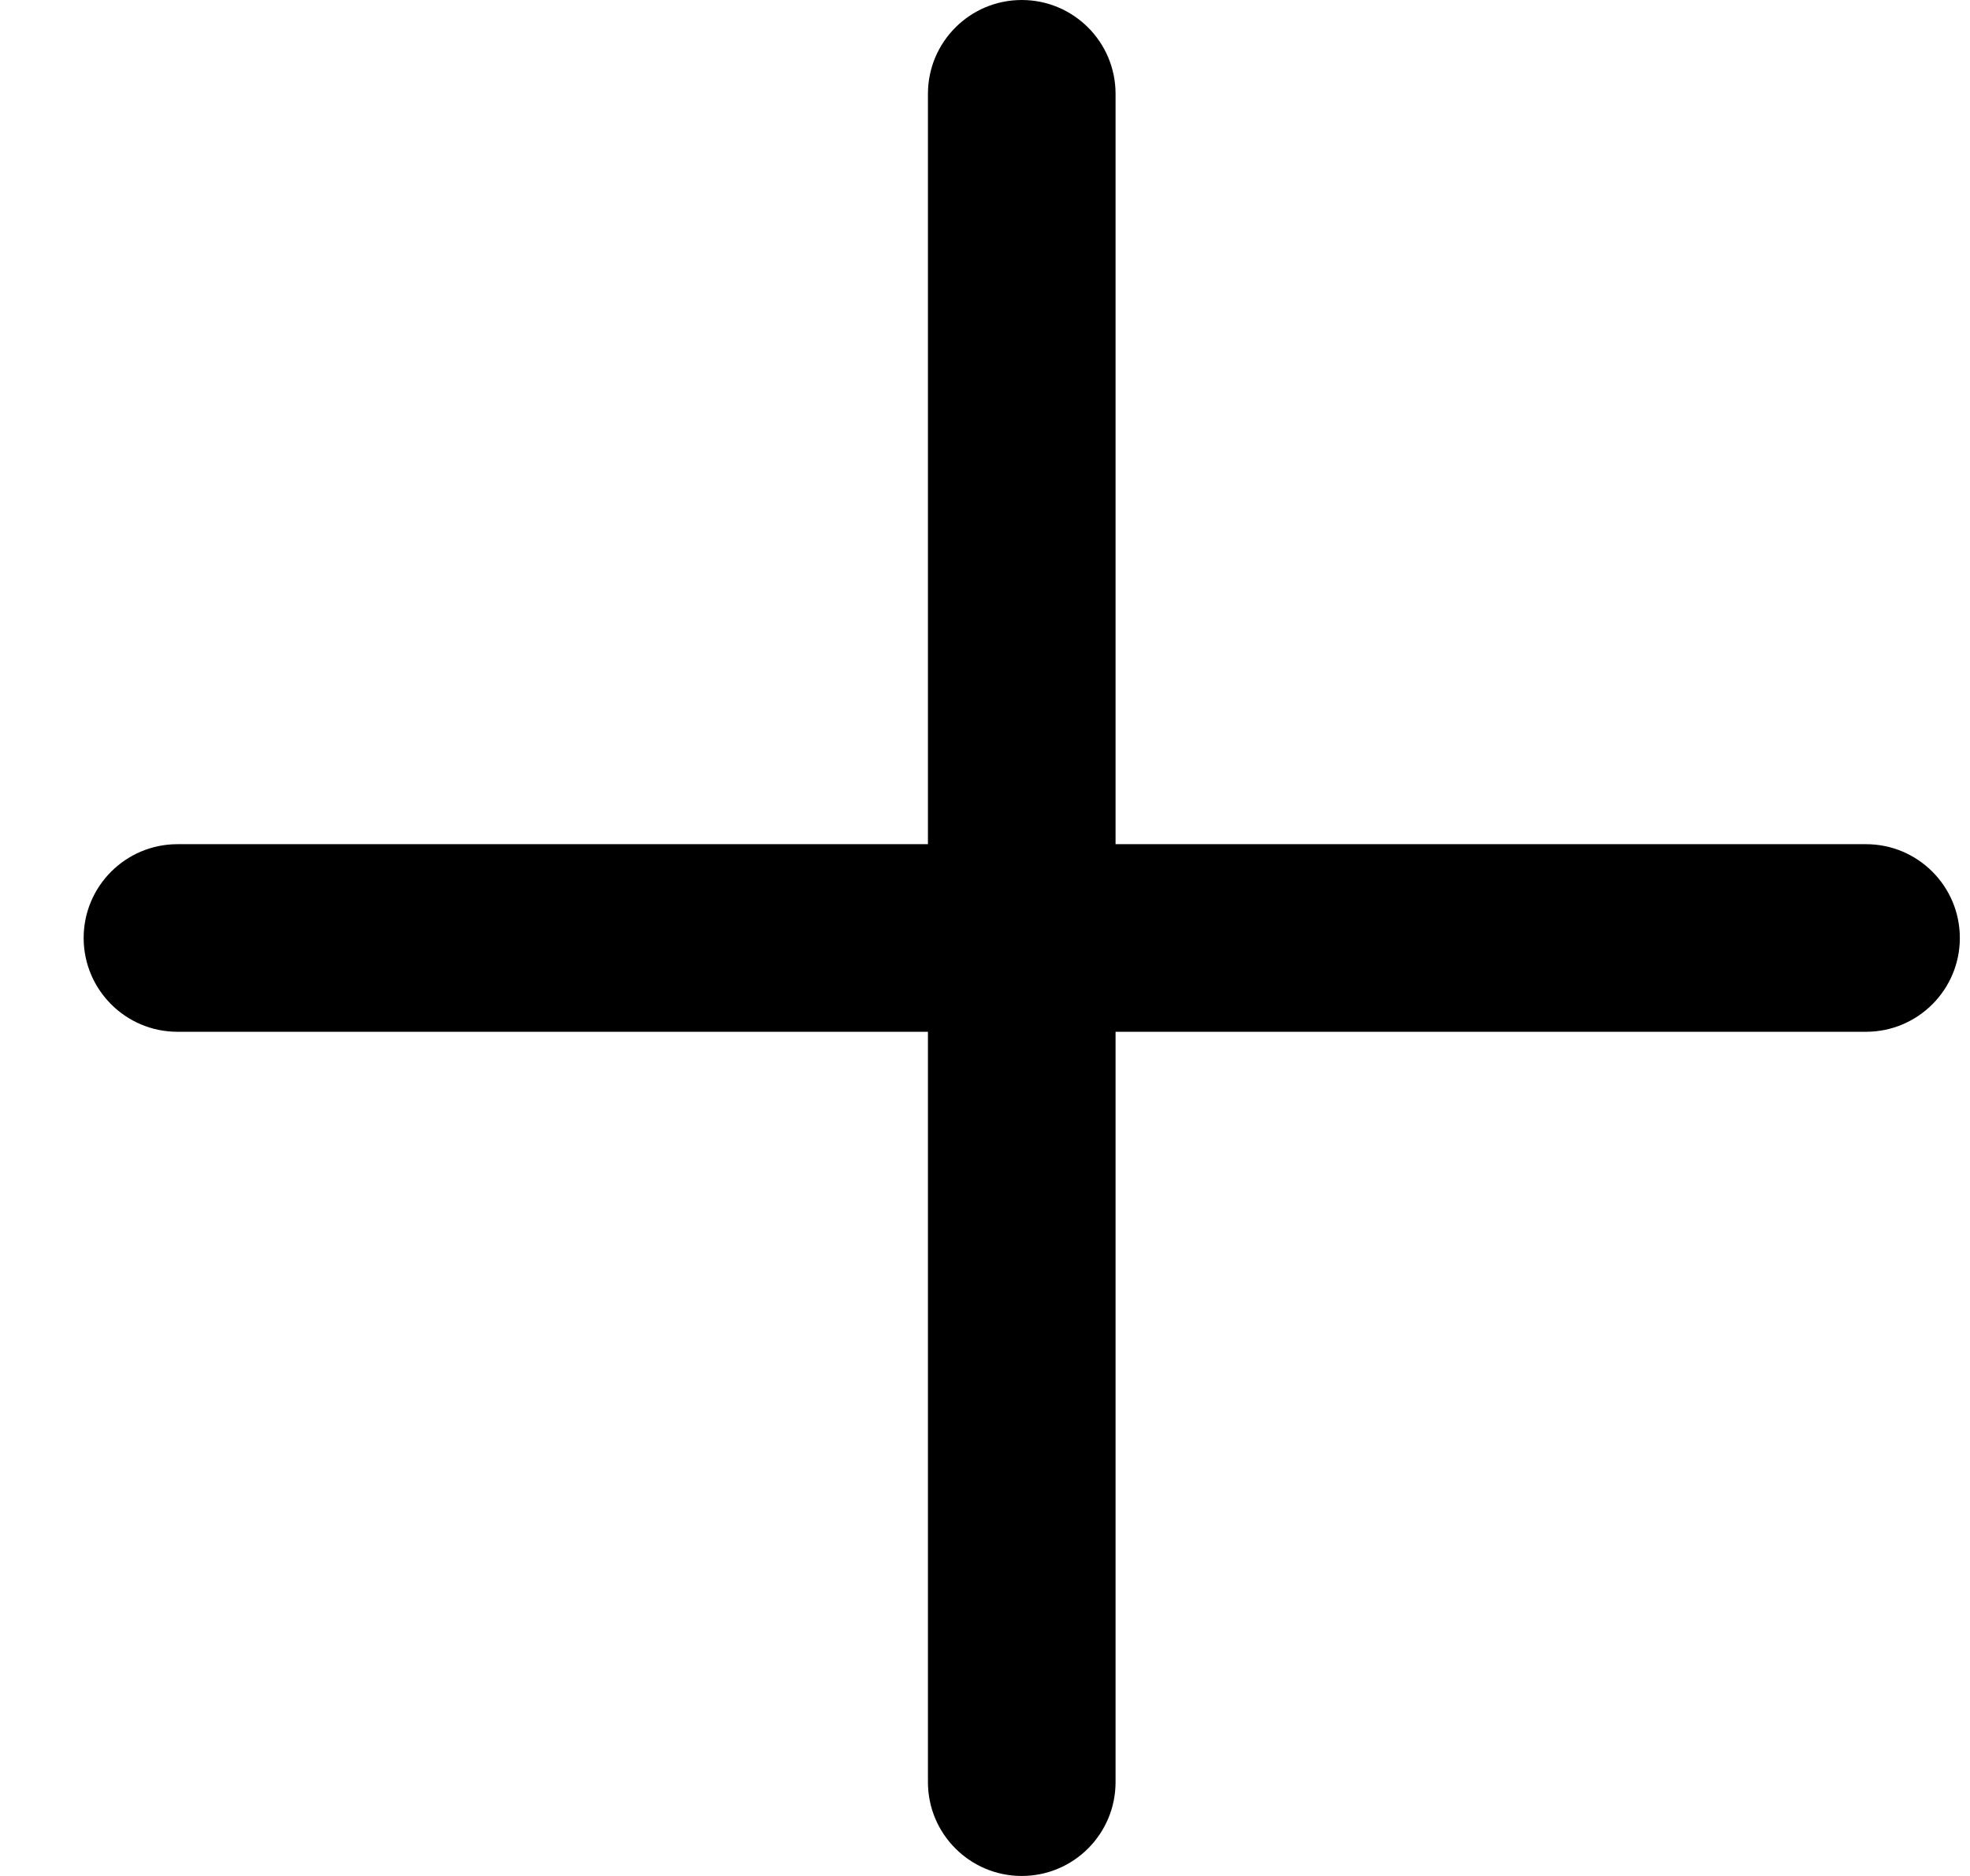
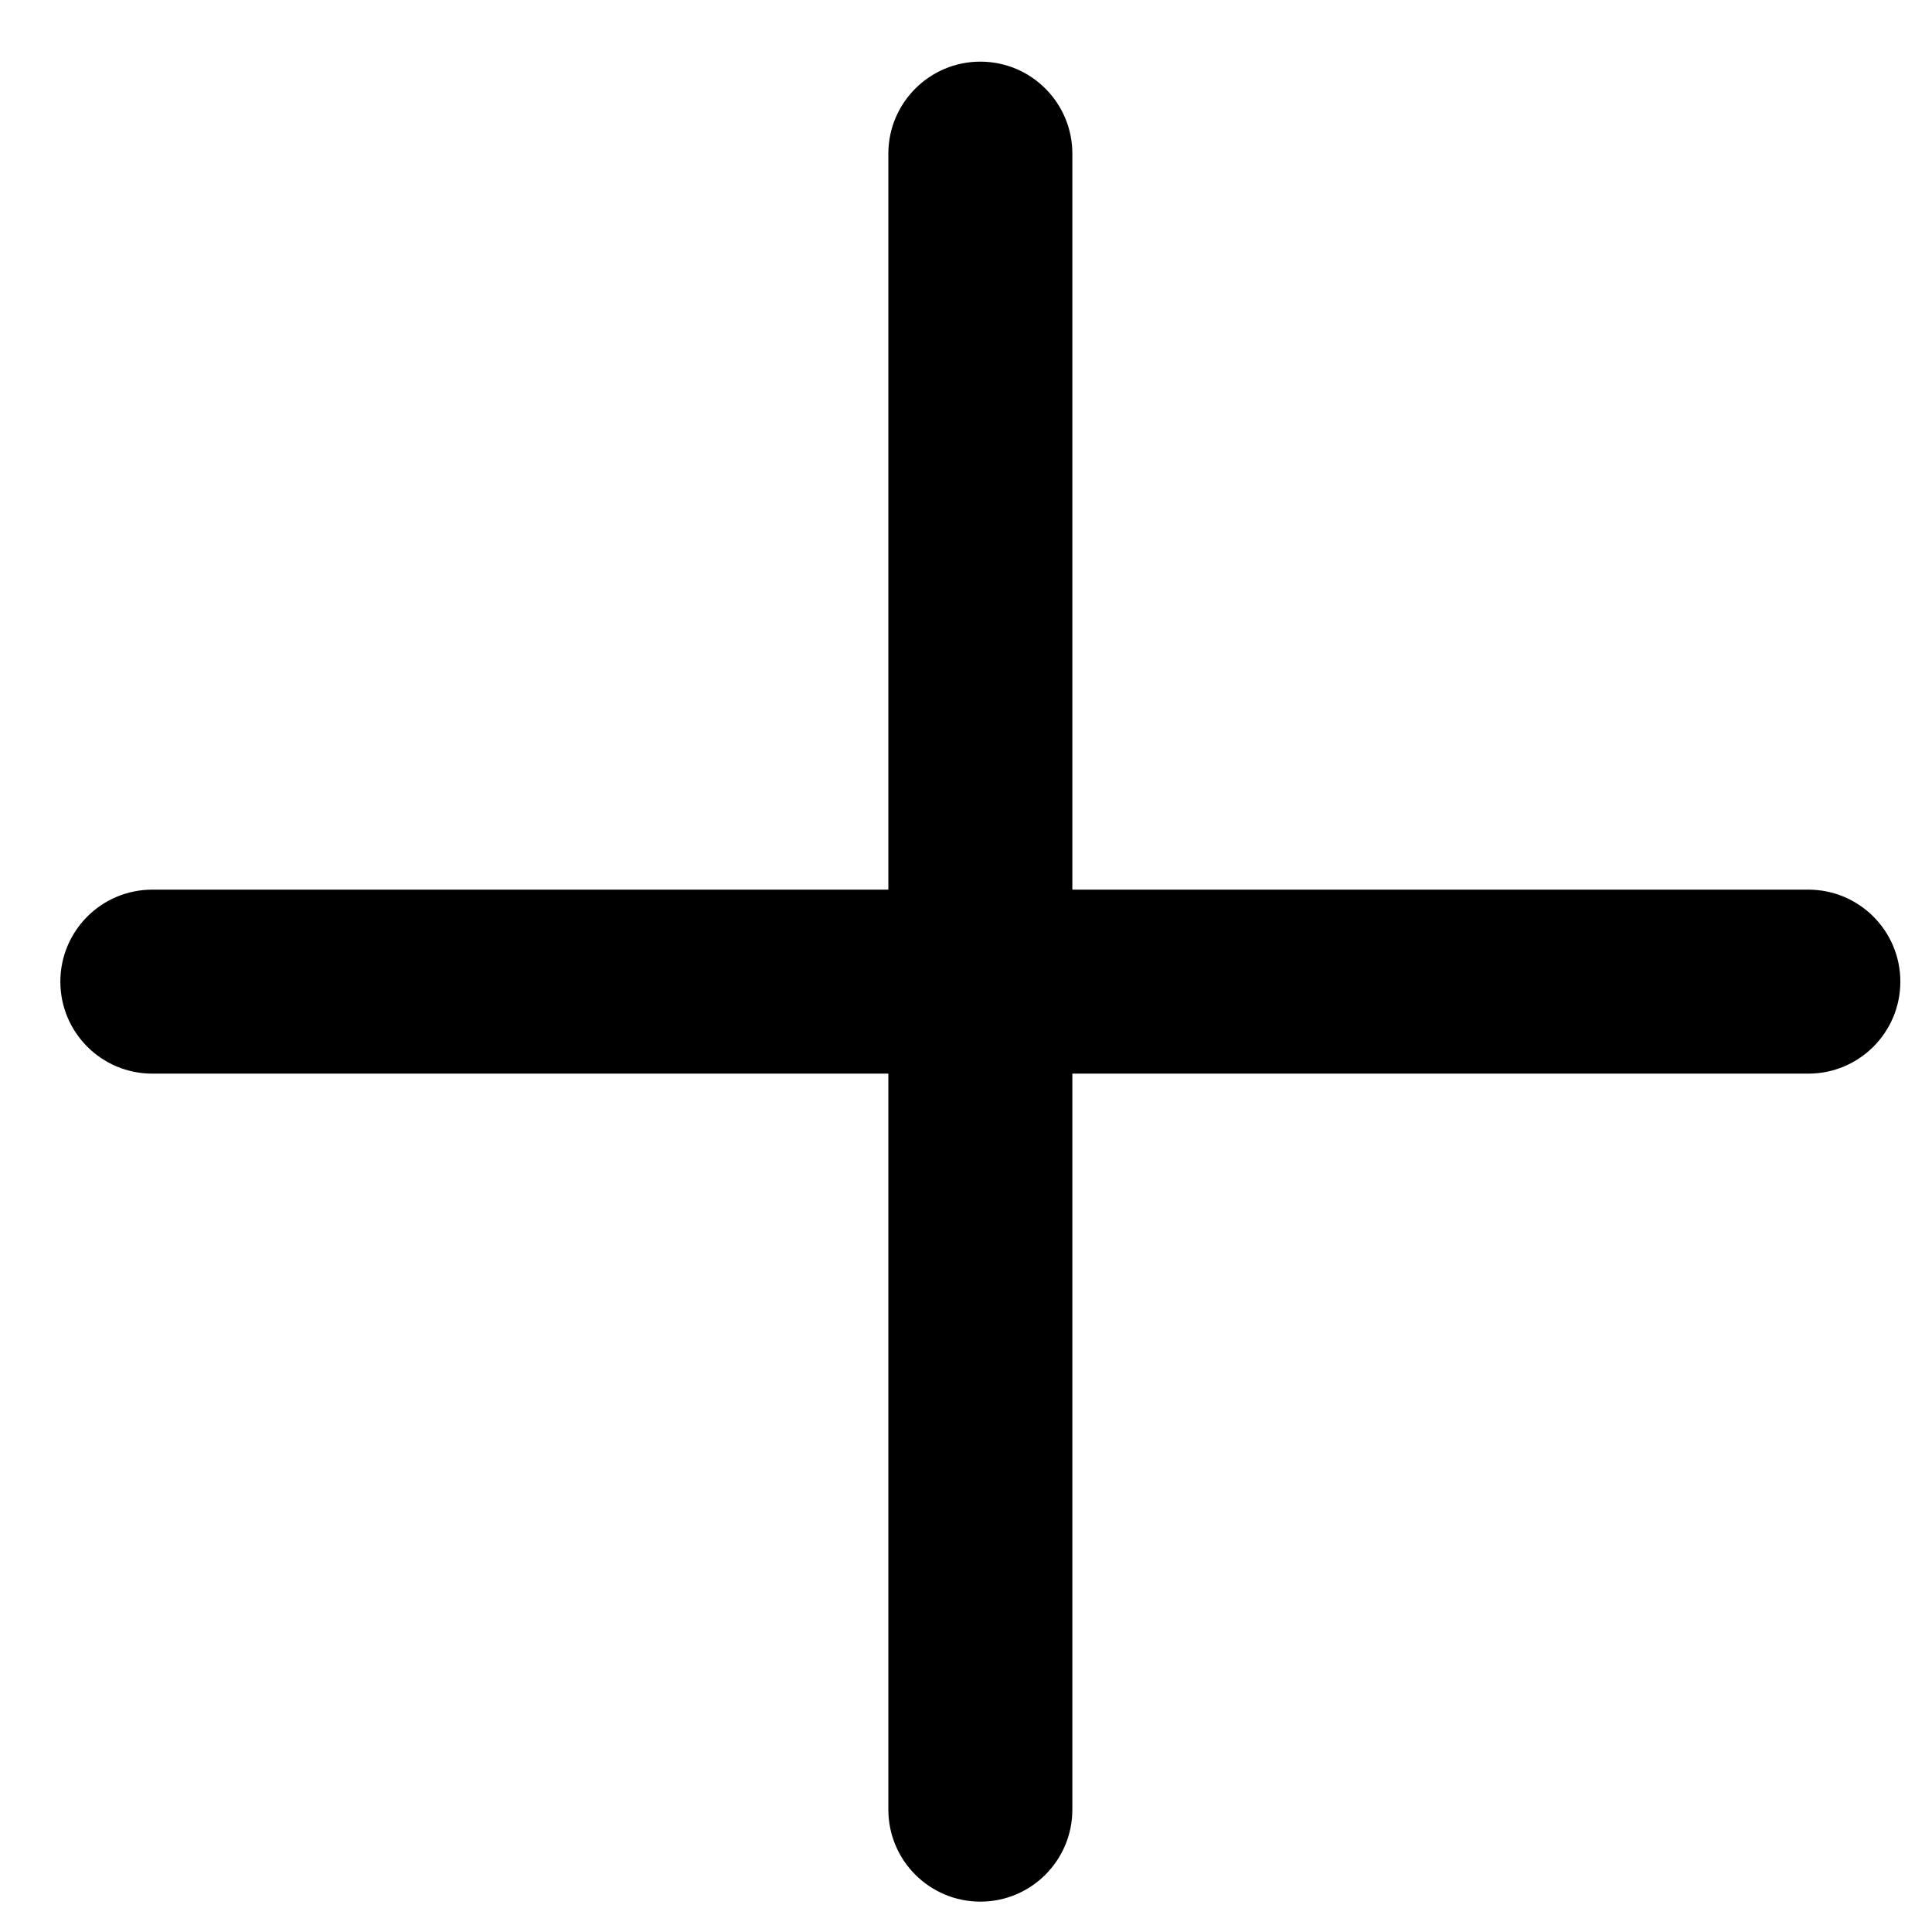
- <svg xmlns="http://www.w3.org/2000/svg" width="21px" height="20px" viewBox="0 0 21 20" version="1.1">
-   <g id="UI" stroke="none" stroke-width="1" fill-rule="evenodd">
-     <g id="191219-WebUI-Skeleton-SSS" transform="translate(-125, -585)">
-       <g id="open-channels-all-networks" transform="translate(99, 527)">
-         <g id="button-open-new-wiz-channel" transform="translate(0, 42)">
-           <g id="Icons-/-Plus" transform="translate(22.93275, 12)">
-             <path d="M14.959,13 L14.959,5 C14.959,4.448 14.511,4 13.959,4 C13.407,4 12.959,4.448 12.959,5 L12.959,13 L4.959,13 C4.407,13 3.959,13.448 3.959,14 C3.959,14.552 4.407,15 4.959,15 L12.959,15 L12.959,23 C12.959,23.552 13.407,24 13.959,24 C14.511,24 14.959,23.552 14.959,23 L14.959,15 L22.959,15 C23.511,15 23.959,14.552 23.959,14 C23.959,13.448 23.511,13 22.959,13 L14.959,13 Z" />
-           </g>
-         </g>
-       </g>
-     </g>
-   </g>
+ <svg xmlns="http://www.w3.org/2000/svg" width="21" height="21" viewBox="0 0 21 21">
+   <path fill-rule="evenodd" clip-rule="evenodd" d="M11.656 9.67V1.67C11.656 1.118 11.208 0.67 10.656 0.67C10.104 0.67 9.656 1.118 9.656 1.67V9.67H1.656C1.103 9.67 0.656 10.118 0.656 10.67C0.656 11.222 1.103 11.67 1.656 11.67H9.656V19.67C9.656 20.222 10.104 20.67 10.656 20.67C11.208 20.67 11.656 20.222 11.656 19.67V11.67H19.656C20.208 11.67 20.656 11.222 20.656 10.67C20.656 10.118 20.208 9.67 19.656 9.67H11.656Z" />
</svg>
